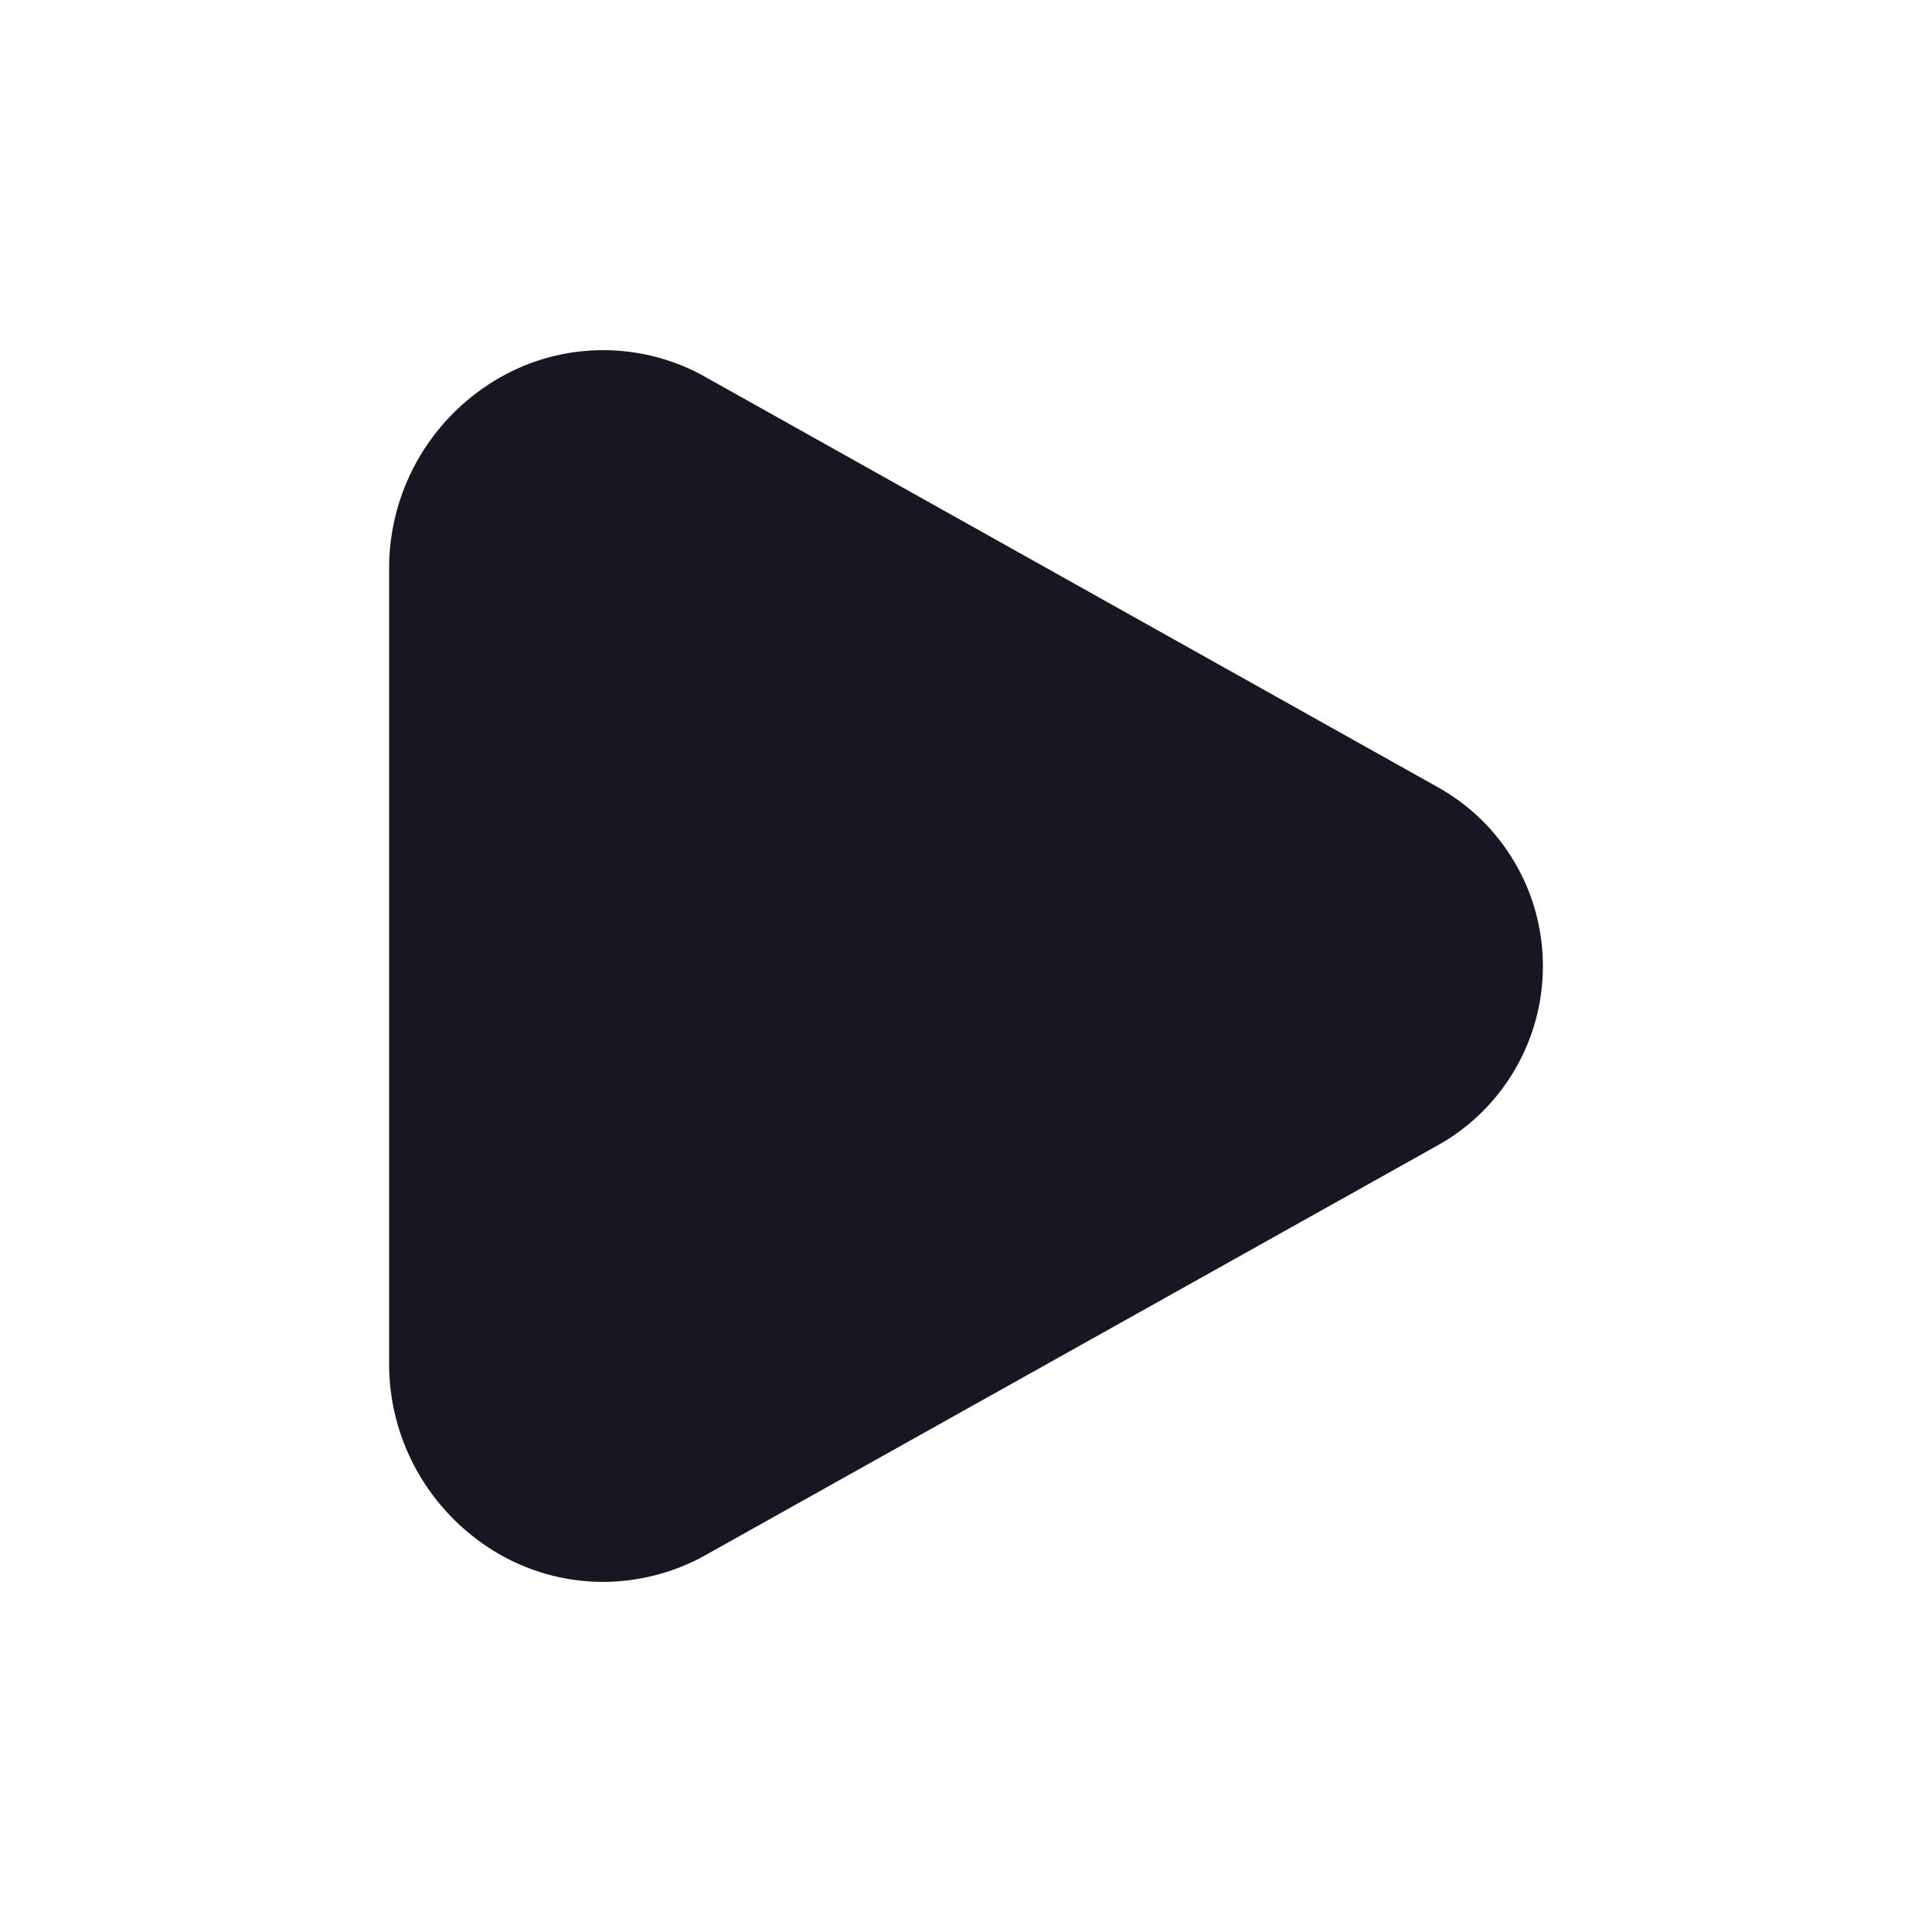
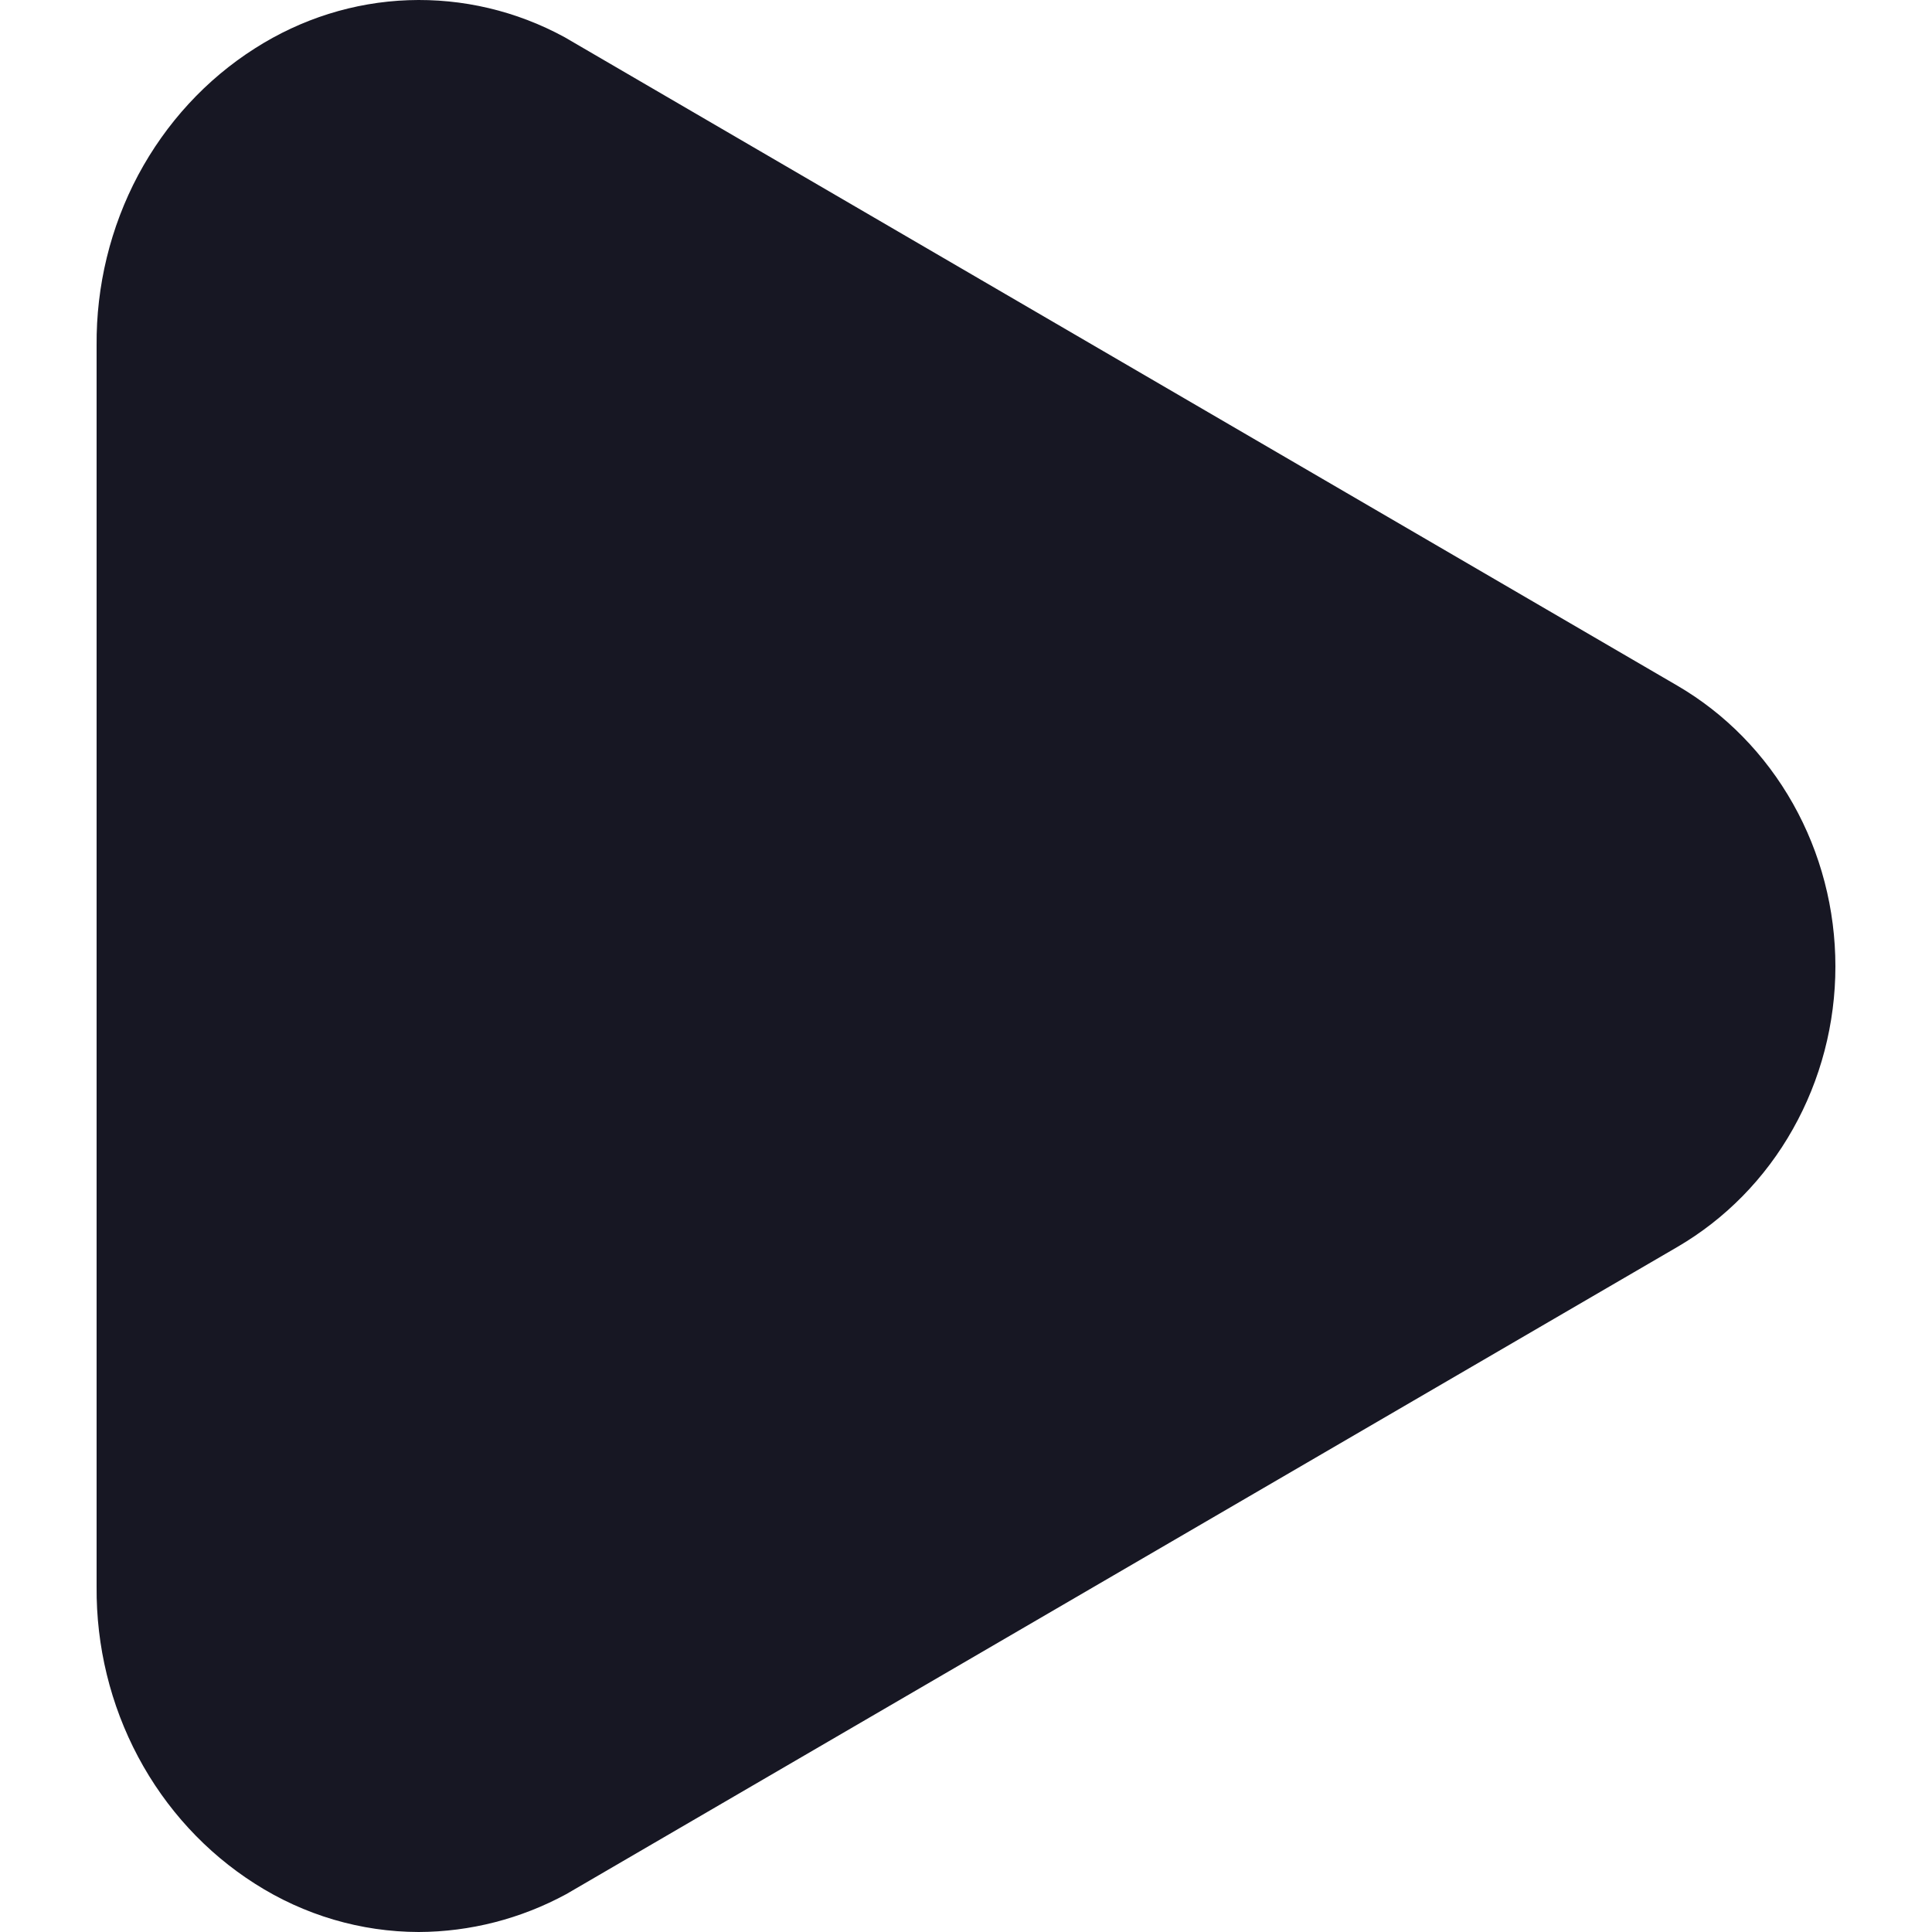
<svg xmlns="http://www.w3.org/2000/svg" width="20" height="20" viewBox="0 0 20 20" fill="none">
-   <path d="M14.886 8.15L7.242 3.869C6.911 3.697 6.542 3.613 6.169 3.626C5.796 3.639 5.434 3.748 5.116 3.943C4.781 4.148 4.504 4.437 4.313 4.78C4.123 5.124 4.024 5.511 4.028 5.904V14.096C4.024 14.489 4.122 14.876 4.313 15.22C4.504 15.563 4.78 15.852 5.115 16.057C5.454 16.265 5.843 16.375 6.241 16.376C6.594 16.375 6.941 16.289 7.254 16.126L14.886 11.855C15.215 11.671 15.489 11.402 15.68 11.076C15.871 10.751 15.972 10.38 15.972 10.003C15.972 9.625 15.872 9.254 15.681 8.929C15.49 8.603 15.216 8.334 14.886 8.15H14.886Z" fill="#171723" />
+   <path d="M17.364 7.098L5.843 0.384C5.345 0.113 4.788 -0.018 4.227 0.002C3.665 0.022 3.119 0.194 2.64 0.5C2.134 0.821 1.718 1.274 1.43 1.813C1.143 2.352 0.995 2.96 1 3.576V16.425C0.995 17.041 1.143 17.648 1.43 18.187C1.717 18.726 2.133 19.178 2.639 19.5C3.149 19.826 3.736 19.999 4.335 20C4.866 19.998 5.39 19.864 5.862 19.608L17.363 12.909C17.859 12.62 18.273 12.199 18.56 11.688C18.848 11.177 19 10.596 19 10.004C19 9.412 18.849 8.831 18.561 8.32C18.273 7.809 17.86 7.387 17.364 7.098H17.364Z" fill="#171723" />
</svg>
